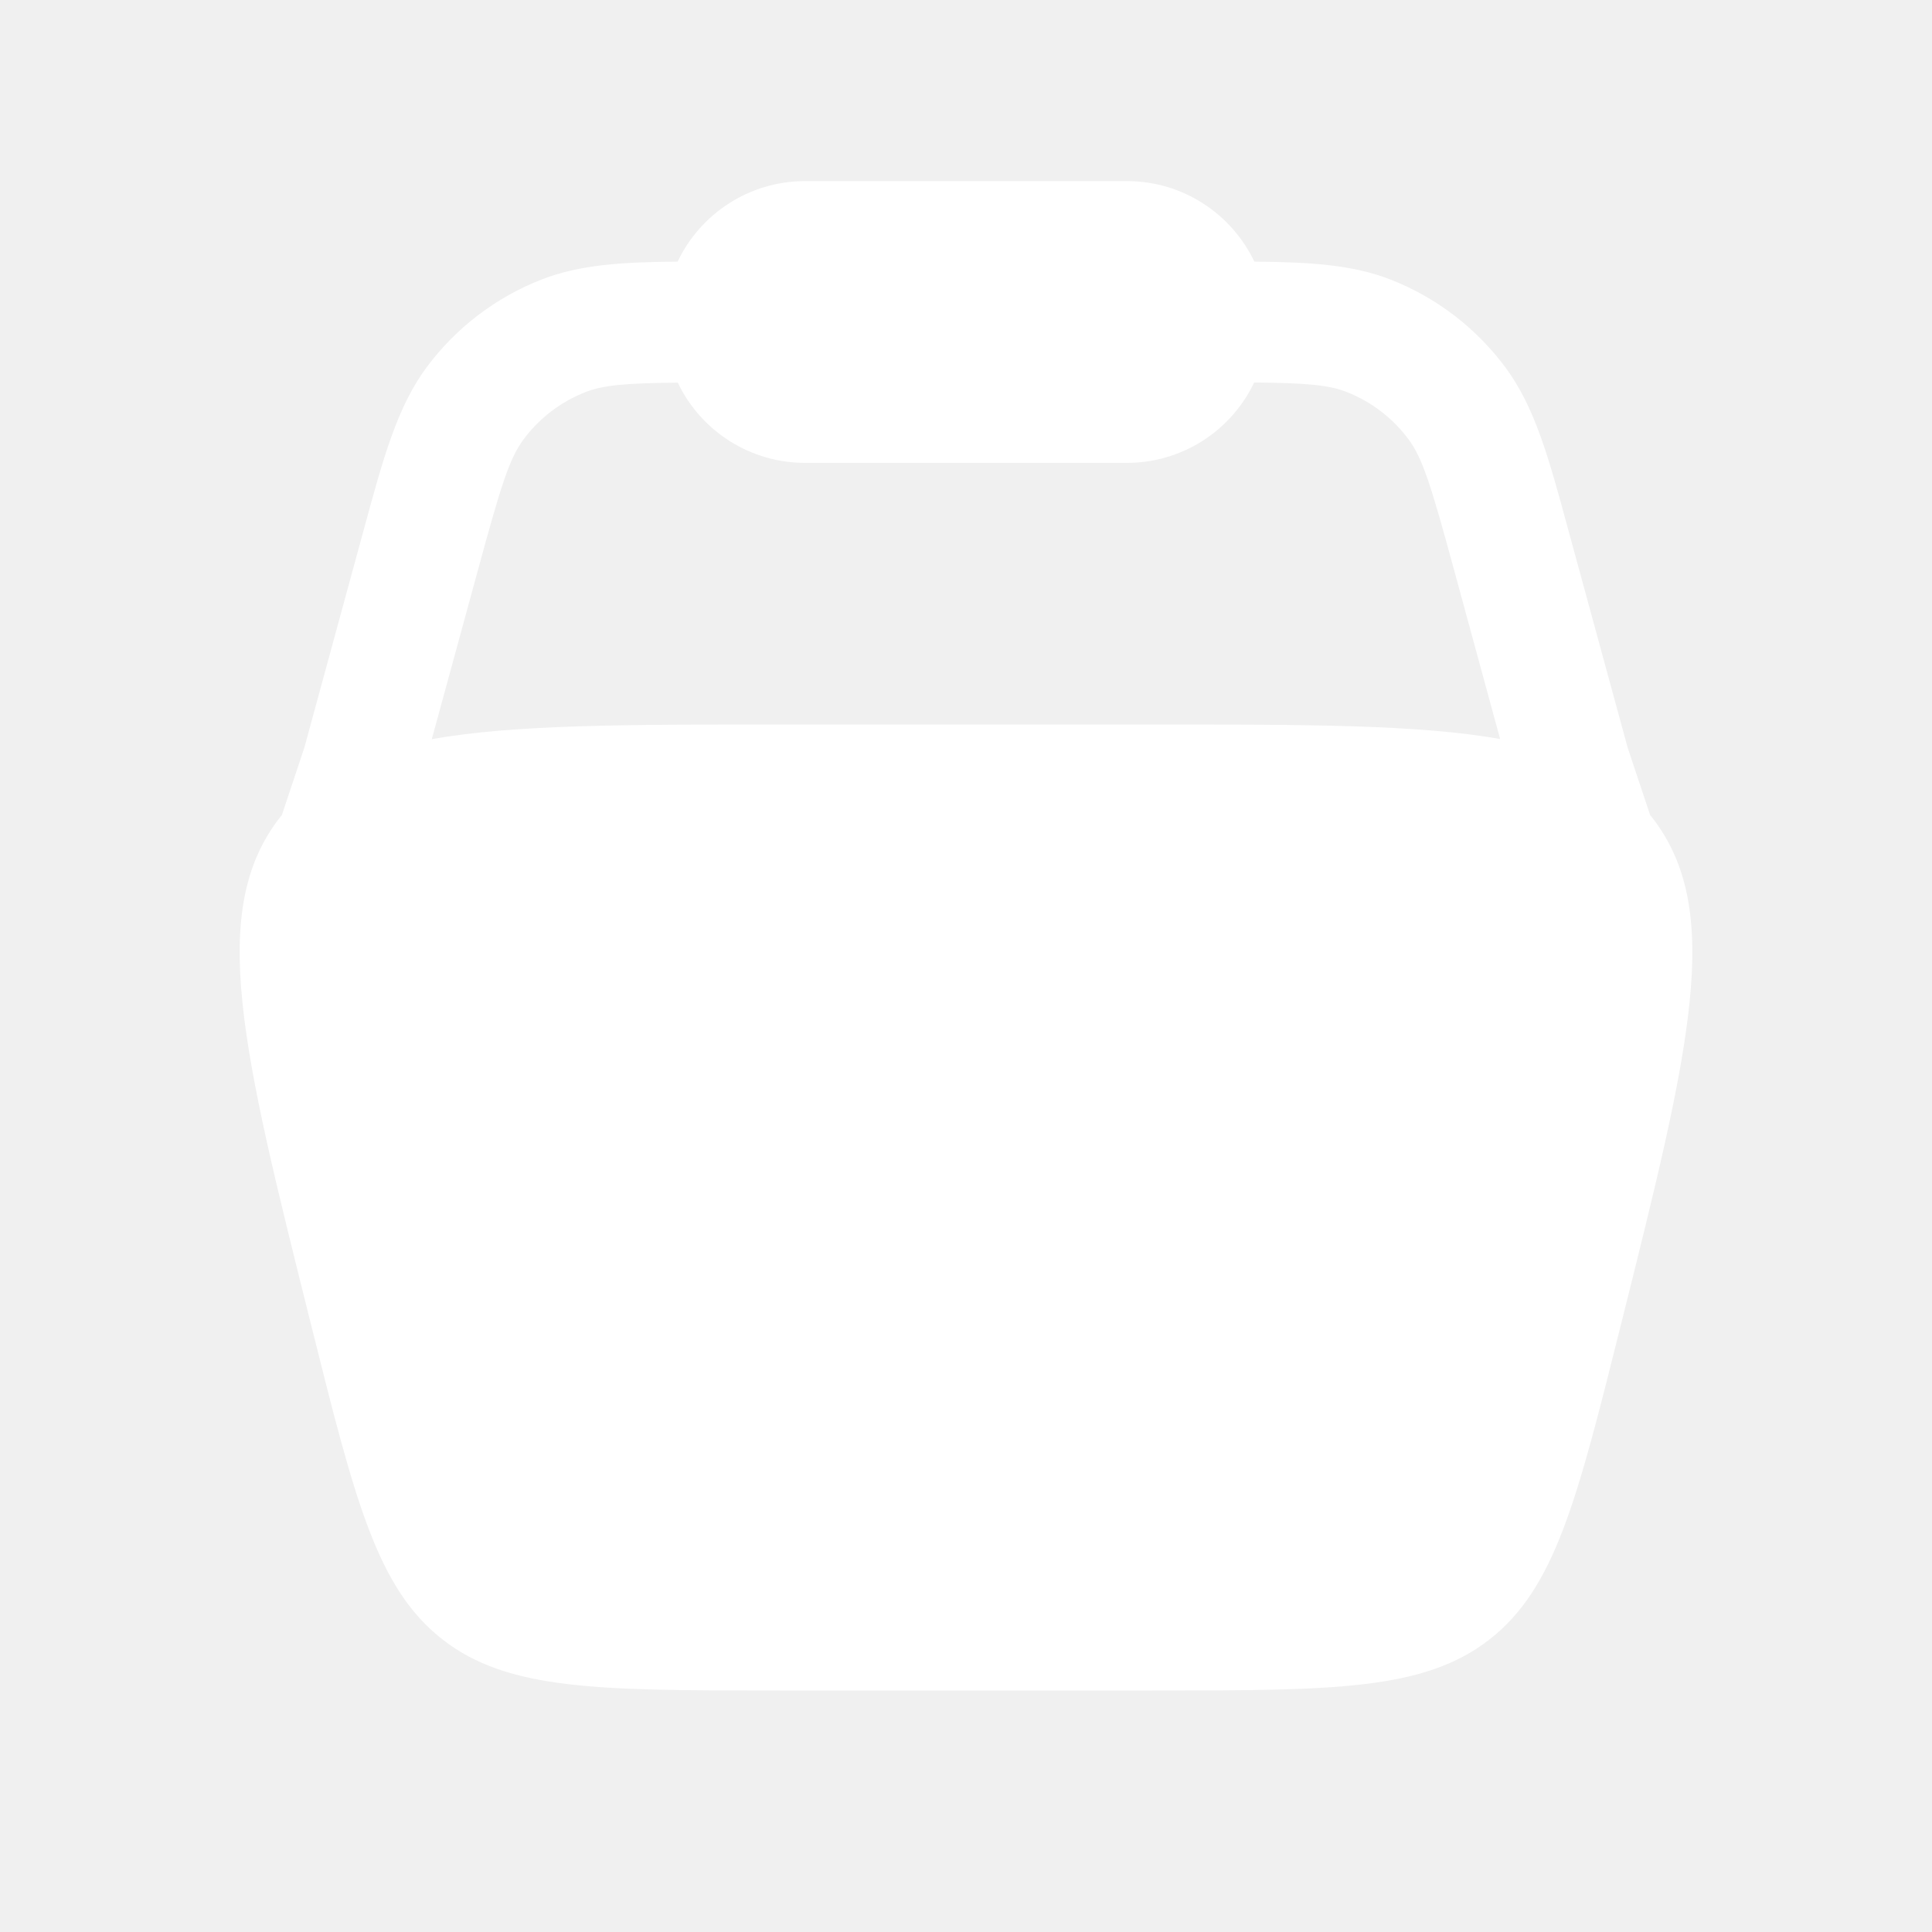
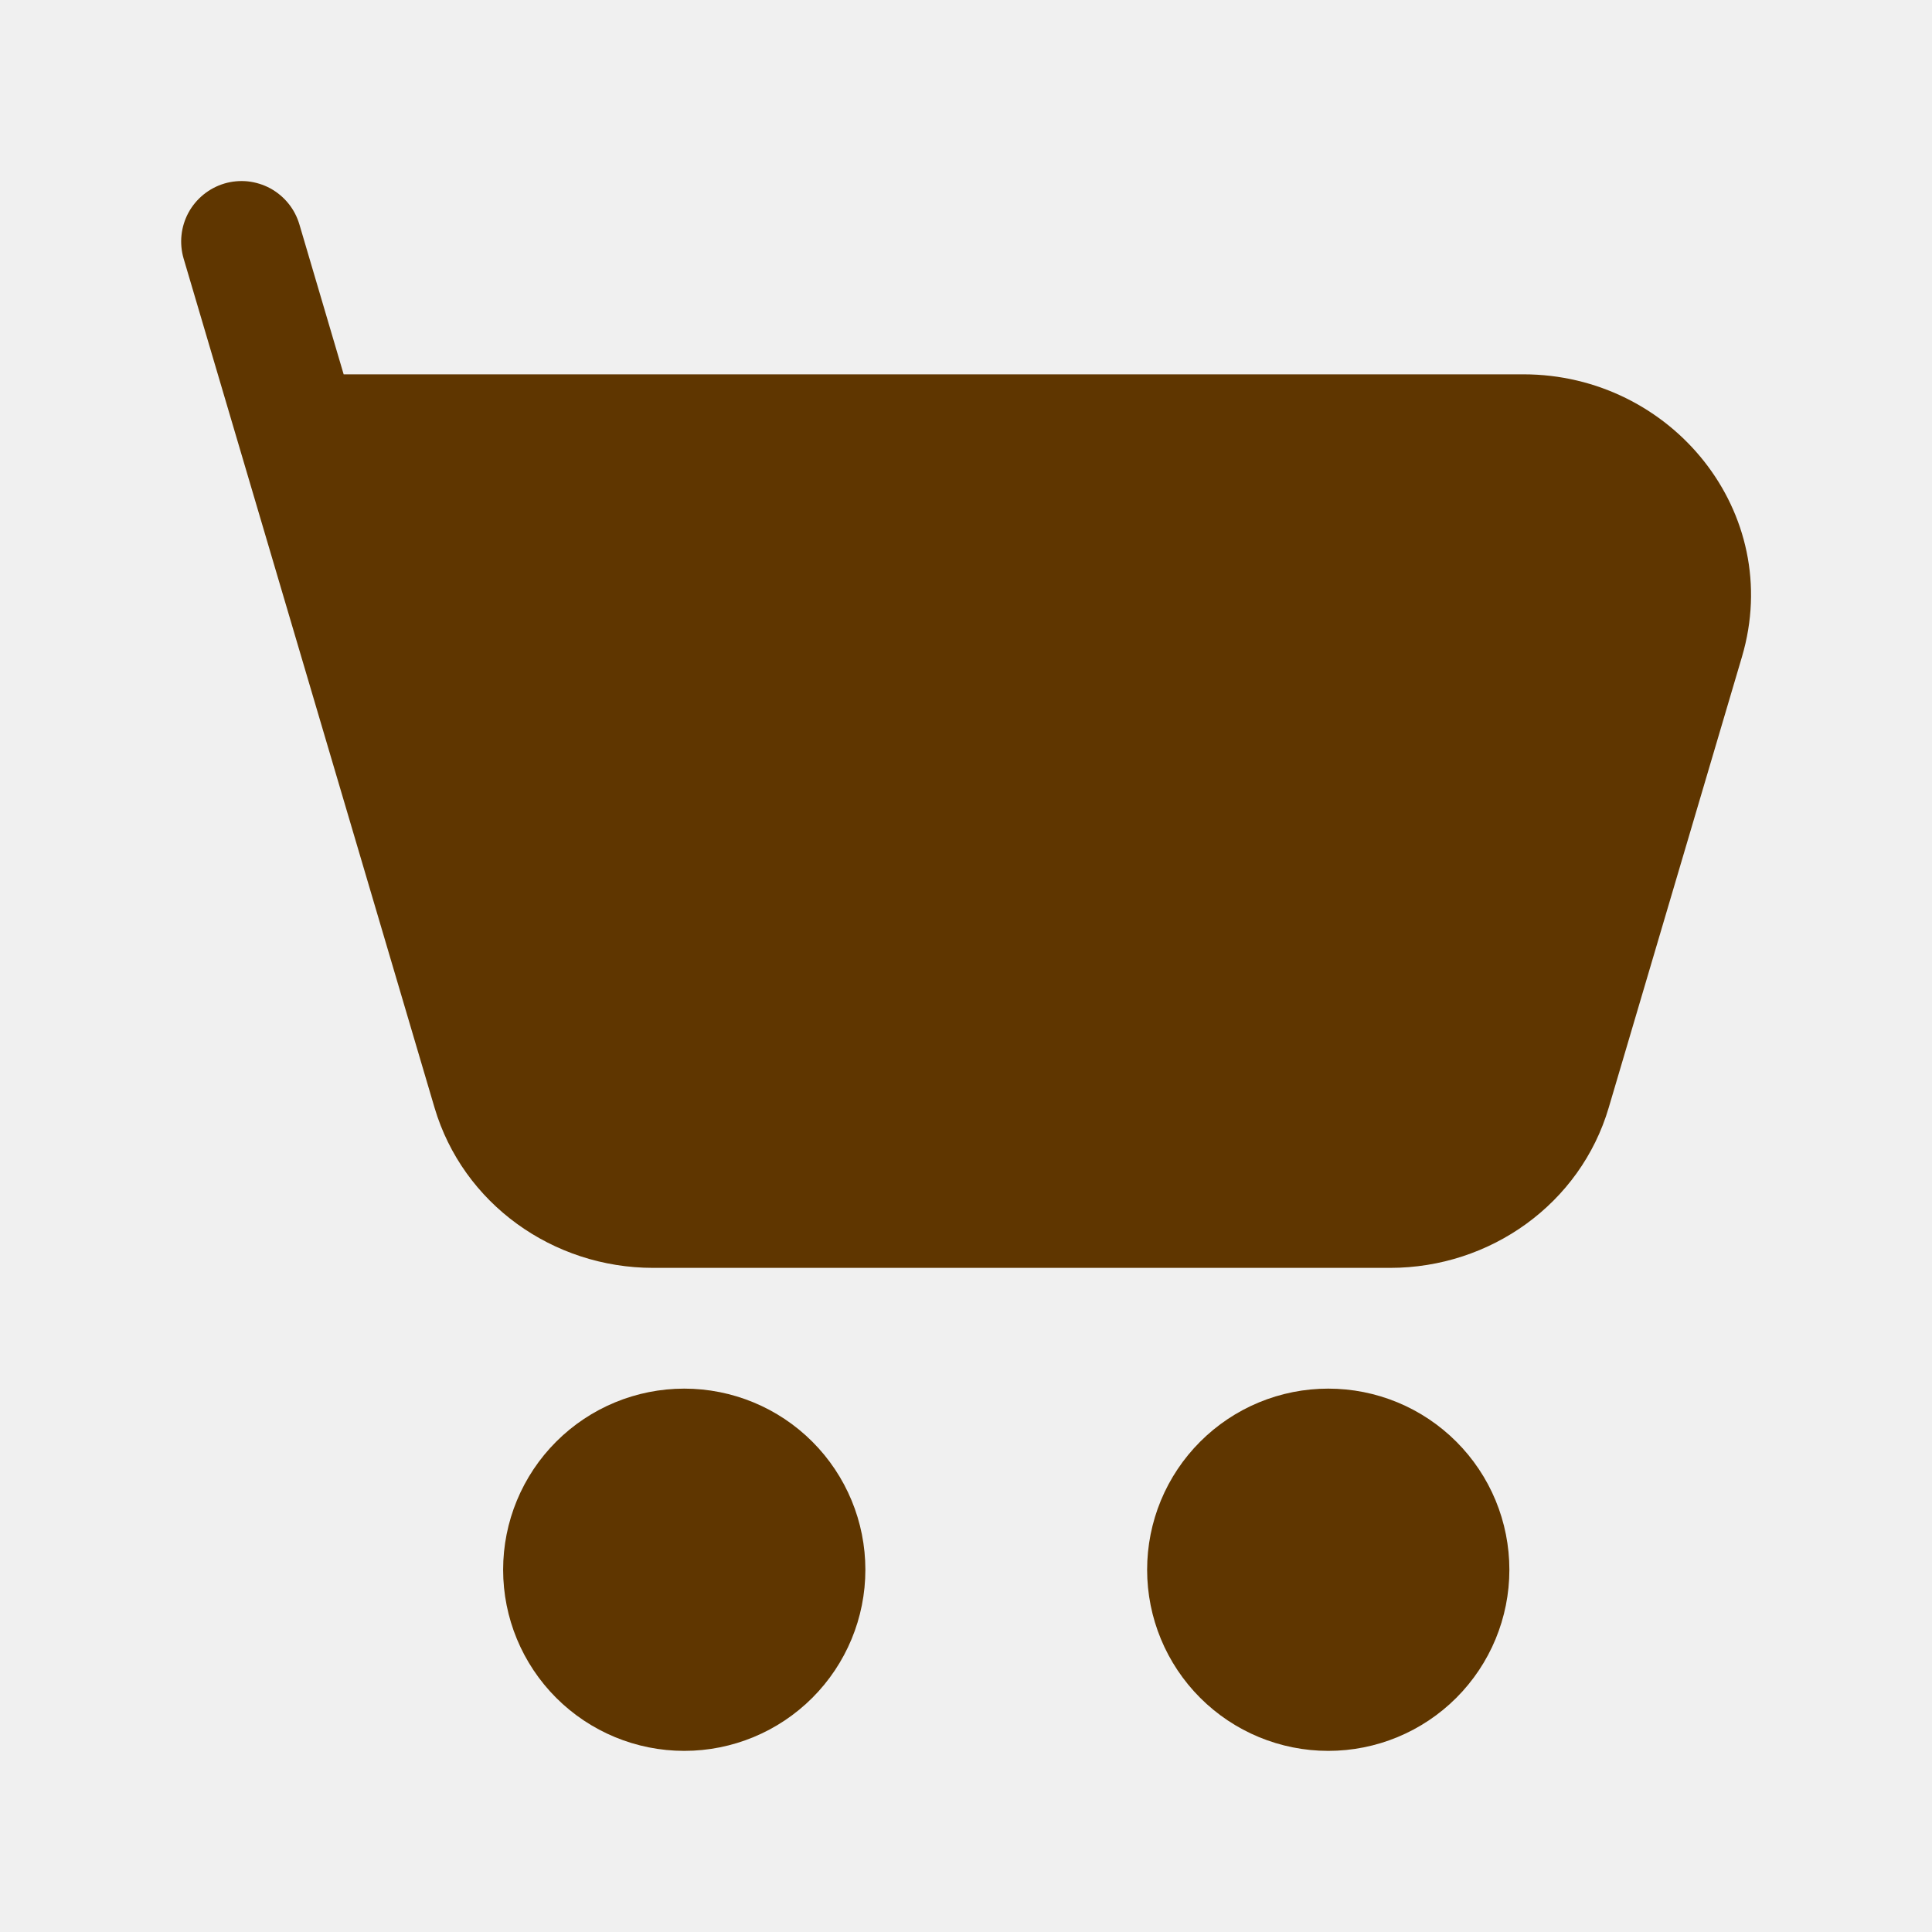
<svg xmlns="http://www.w3.org/2000/svg" width="24" height="24" viewBox="0 0 24 24" fill="none">
-   <path fill-rule="evenodd" clip-rule="evenodd" d="M8.418 3.25C8.698 2.66 9.302 2.25 10 2.25H14C14.698 2.25 15.301 2.66 15.582 3.25C16.265 3.256 16.798 3.287 17.274 3.473C17.842 3.695 18.336 4.073 18.7 4.563C19.067 5.057 19.24 5.69 19.476 6.561L20.218 9.283L20.498 10.124L20.522 10.154C21.423 11.308 20.994 13.024 20.136 16.455C19.59 18.638 19.318 19.729 18.504 20.365C17.69 21 16.565 21 14.315 21H9.685C7.435 21 6.31 21 5.496 20.365C4.682 19.729 4.409 18.638 3.864 16.455C3.006 13.024 2.577 11.308 3.478 10.154L3.502 10.124L3.782 9.283L4.524 6.561C4.761 5.69 4.934 5.056 5.3 4.562C5.664 4.072 6.158 3.695 6.726 3.473C7.202 3.287 7.734 3.255 8.418 3.25ZM8.42 4.753C7.758 4.76 7.492 4.785 7.272 4.871C6.966 4.991 6.7 5.194 6.504 5.458C6.328 5.695 6.224 6.026 5.934 7.093L5.364 9.182C6.384 9 7.778 9 9.684 9H14.315C16.222 9 17.615 9 18.635 9.18L18.066 7.091C17.776 6.024 17.672 5.693 17.496 5.456C17.3 5.192 17.034 4.989 16.728 4.869C16.508 4.783 16.242 4.758 15.58 4.751C15.438 5.05 15.214 5.302 14.935 5.479C14.655 5.656 14.331 5.75 14 5.75H10C9.669 5.75 9.345 5.656 9.066 5.48C8.786 5.303 8.562 5.052 8.42 4.753Z" fill="white" />
+   <path d="M2.787 2.28C2.881 2.252 2.981 2.243 3.079 2.253C3.176 2.264 3.271 2.293 3.358 2.34C3.445 2.388 3.521 2.451 3.583 2.528C3.645 2.604 3.691 2.693 3.719 2.787L4.269 4.65H18.924C20.764 4.65 22.169 6.367 21.639 8.16L19.984 13.76C19.632 14.953 18.513 15.75 17.269 15.75H8.113C6.869 15.75 5.751 14.953 5.398 13.76L2.281 3.212C2.225 3.021 2.247 2.816 2.341 2.642C2.436 2.467 2.597 2.337 2.787 2.28ZM6.25 19.5C6.25 18.903 6.487 18.331 6.909 17.909C7.331 17.487 7.903 17.25 8.5 17.25C9.097 17.25 9.669 17.487 10.091 17.909C10.513 18.331 10.75 18.903 10.75 19.5C10.75 20.097 10.513 20.669 10.091 21.091C9.669 21.513 9.097 21.75 8.5 21.75C7.903 21.75 7.331 21.513 6.909 21.091C6.487 20.669 6.25 20.097 6.25 19.5ZM14.25 19.5C14.25 19.205 14.308 18.912 14.421 18.639C14.534 18.366 14.7 18.118 14.909 17.909C15.118 17.7 15.366 17.534 15.639 17.421C15.912 17.308 16.204 17.25 16.5 17.25C16.796 17.25 17.088 17.308 17.361 17.421C17.634 17.534 17.882 17.7 18.091 17.909C18.3 18.118 18.466 18.366 18.579 18.639C18.692 18.912 18.75 19.205 18.75 19.5C18.75 20.097 18.513 20.669 18.091 21.091C17.669 21.513 17.097 21.75 16.5 21.75C15.903 21.75 15.331 21.513 14.909 21.091C14.487 20.669 14.25 20.097 14.25 19.5Z" fill="#5F3600" />
</svg>
